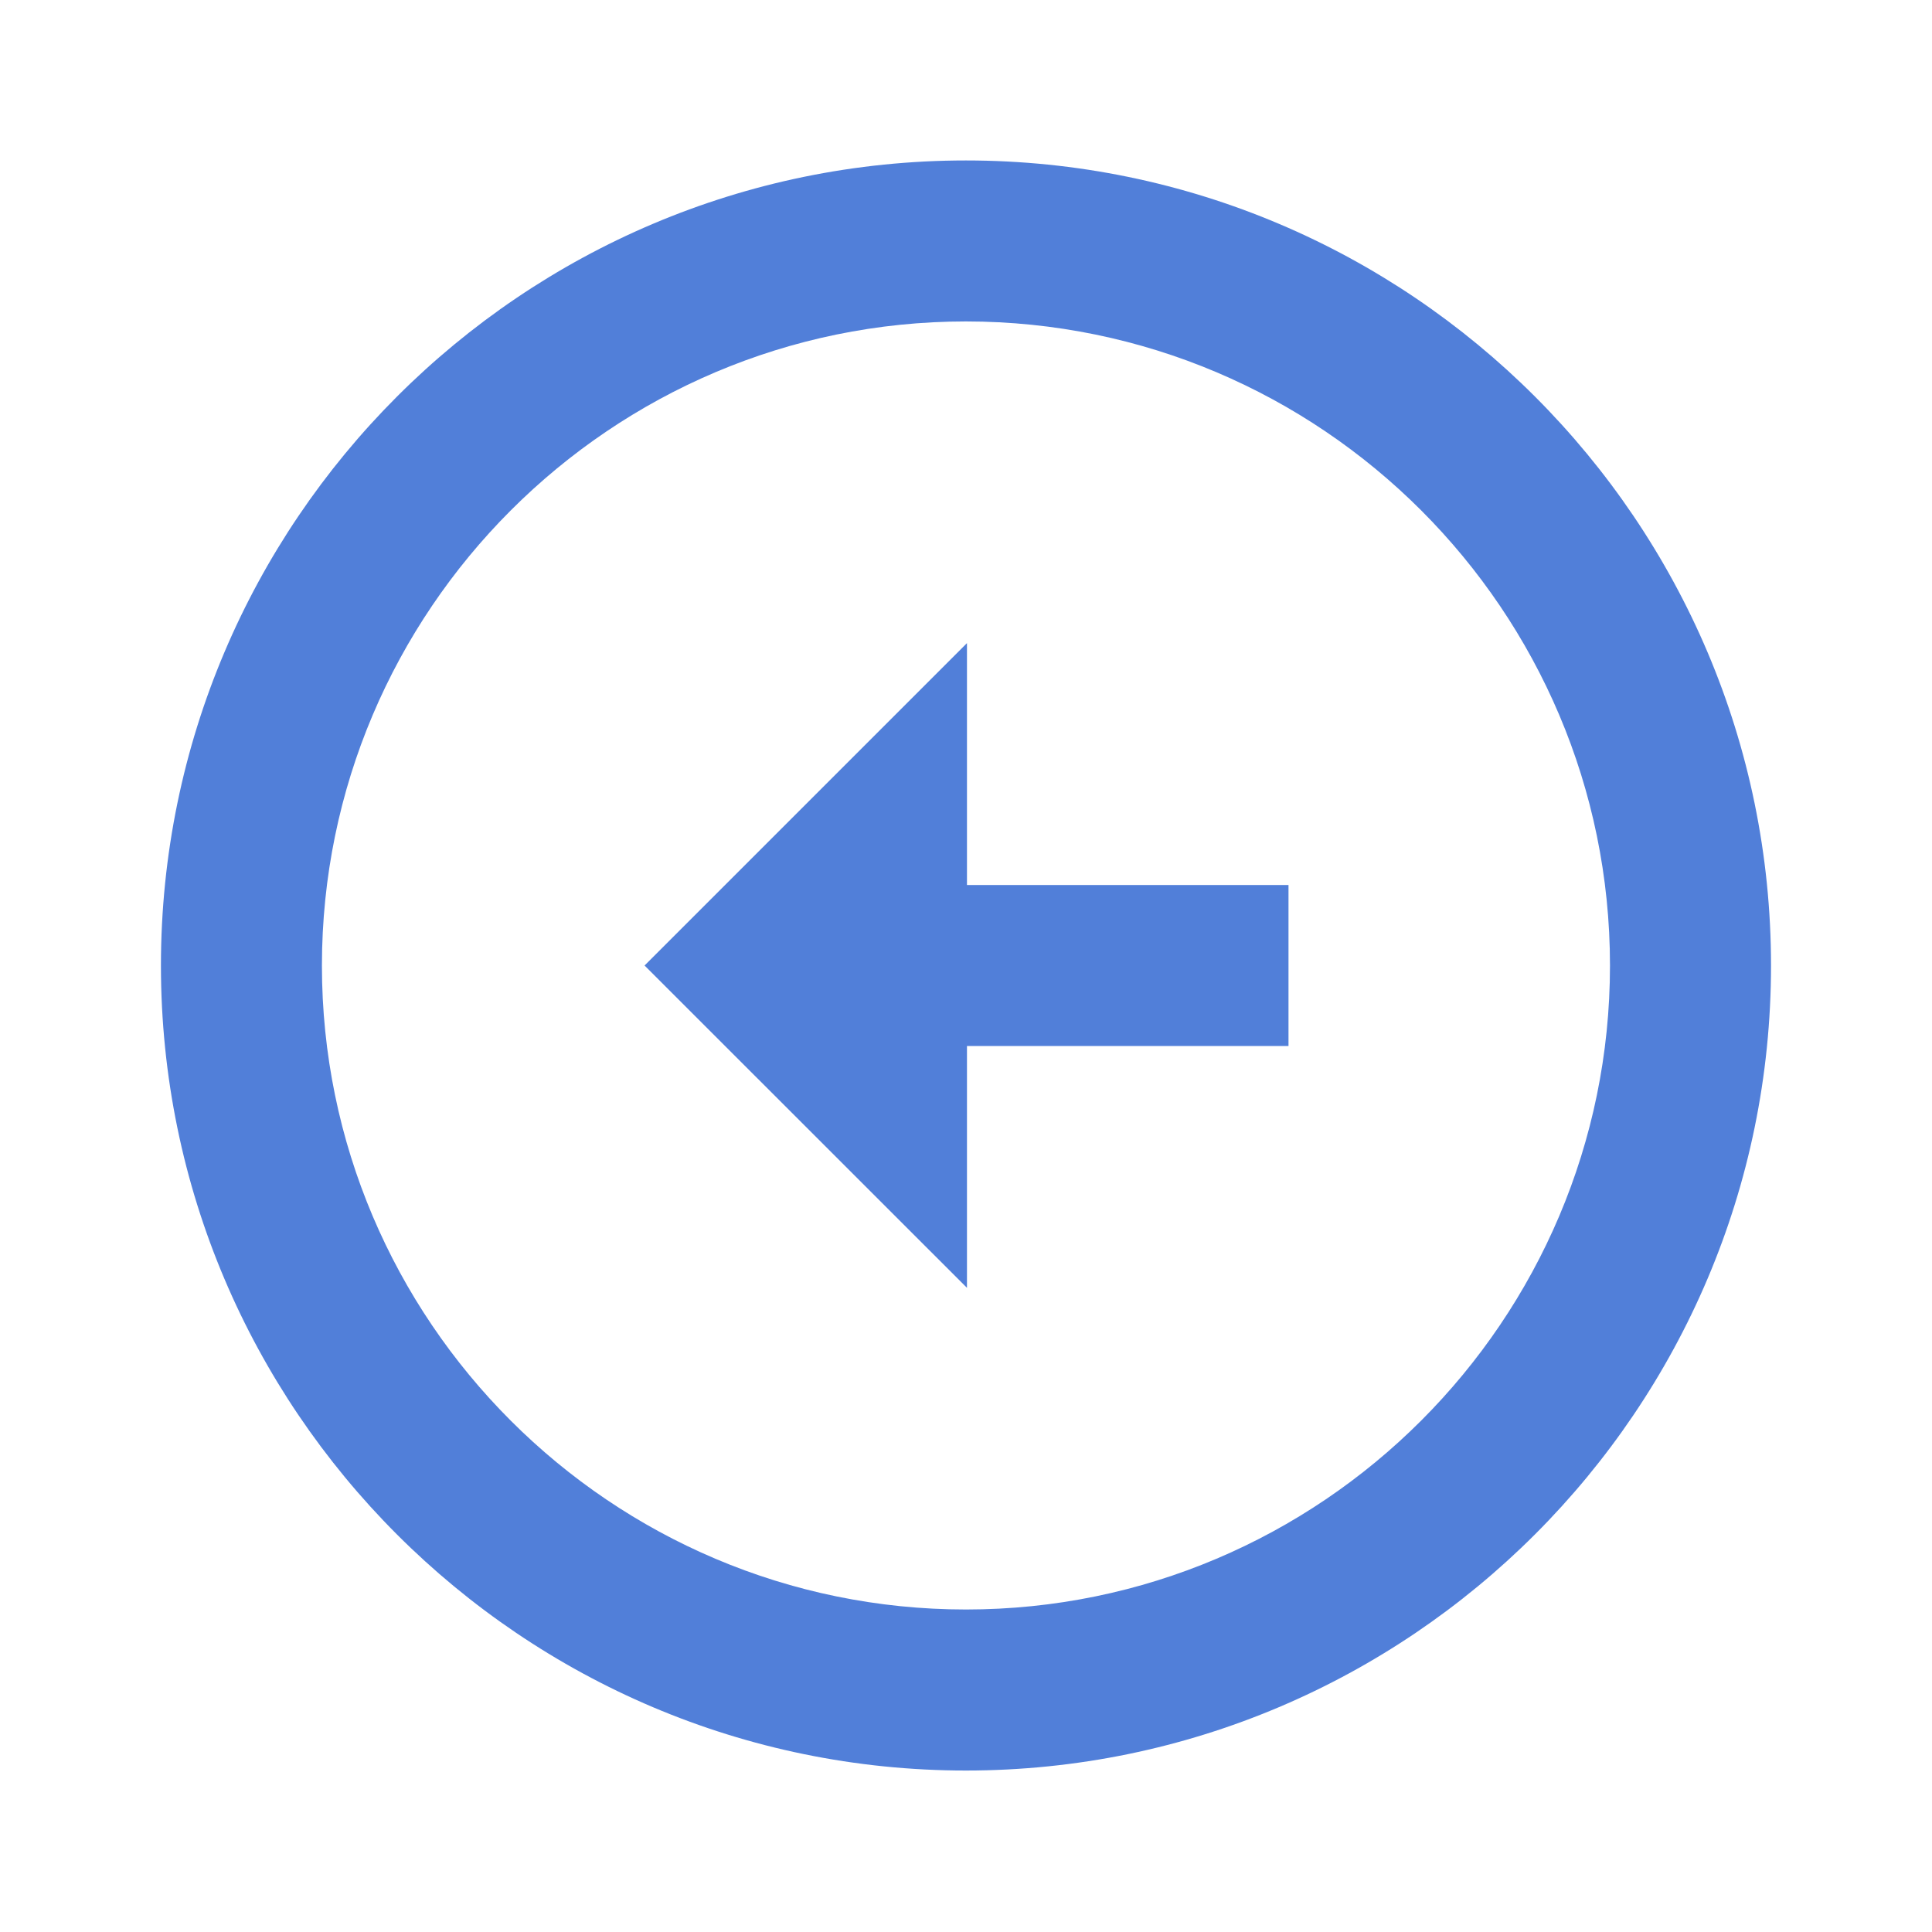
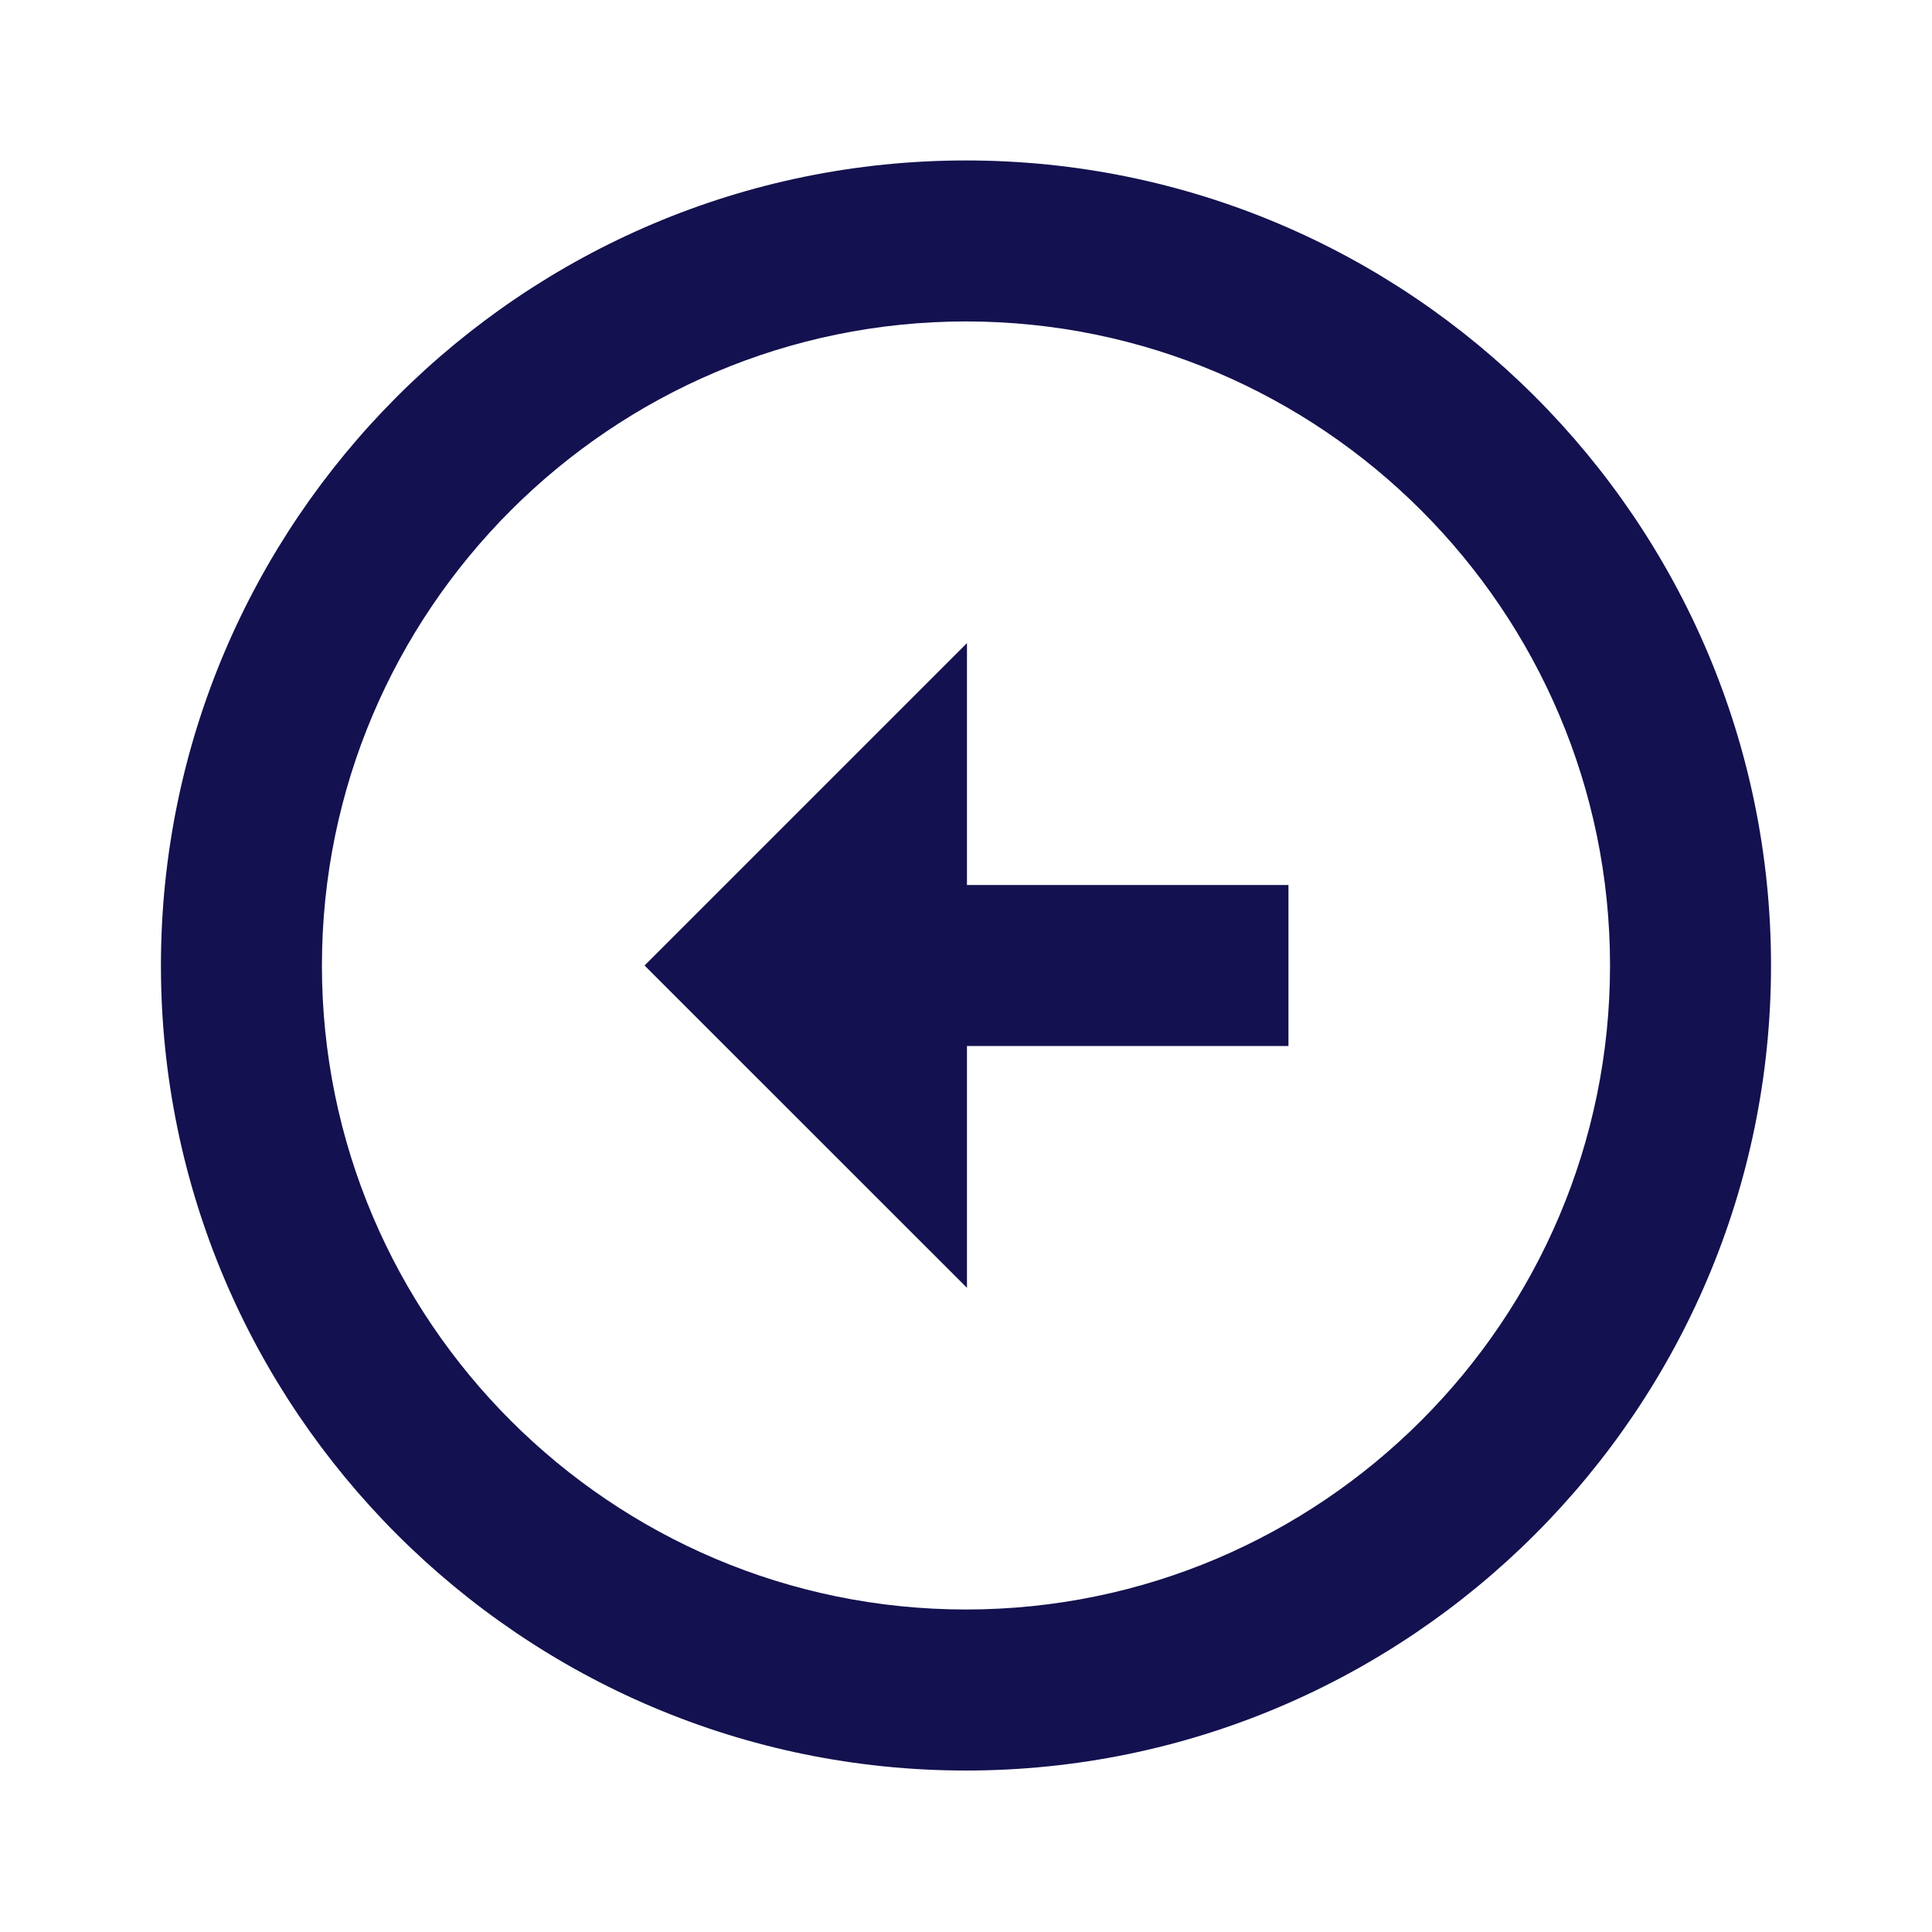
<svg xmlns="http://www.w3.org/2000/svg" width="40" height="40" viewBox="0 0 40 40" fill="none">
-   <path d="M19.998 3.322C10.81 3.323 3.333 10.8 3.332 19.99C3.332 29.18 10.808 36.657 20 36.657C29.19 36.655 36.667 29.178 36.667 19.99C36.667 10.8 29.19 3.323 19.998 3.322ZM20 33.323C12.647 33.323 6.665 27.342 6.665 19.99C6.667 12.638 12.648 6.657 19.998 6.655C27.352 6.657 33.333 12.638 33.333 19.99C33.333 27.34 27.352 33.322 20 33.323Z" fill="#517FD9" />
-   <path d="M20.02 13.315L13.345 19.99L20.02 26.663V21.657H26.677V18.323H20.02V13.315Z" fill="#517FD9" />
+   <path d="M19.999 3.322C10.81 3.323 3.334 10.8 3.332 19.99C3.332 29.18 10.809 36.657 20 36.657C29.19 36.655 36.667 29.178 36.667 19.99C36.667 10.8 29.19 3.323 19.999 3.322ZM20 33.323C12.647 33.323 6.665 27.342 6.665 19.99C6.667 12.638 12.649 6.657 19.999 6.655C27.352 6.657 33.334 12.638 33.334 19.99C33.334 27.34 27.352 33.322 20 33.323Z" fill="#13114F" />
+   <path d="M20.02 13.315L13.345 19.99L20.02 26.663V21.657H26.676V18.323H20.02V13.315Z" fill="#13114F" />
</svg>
